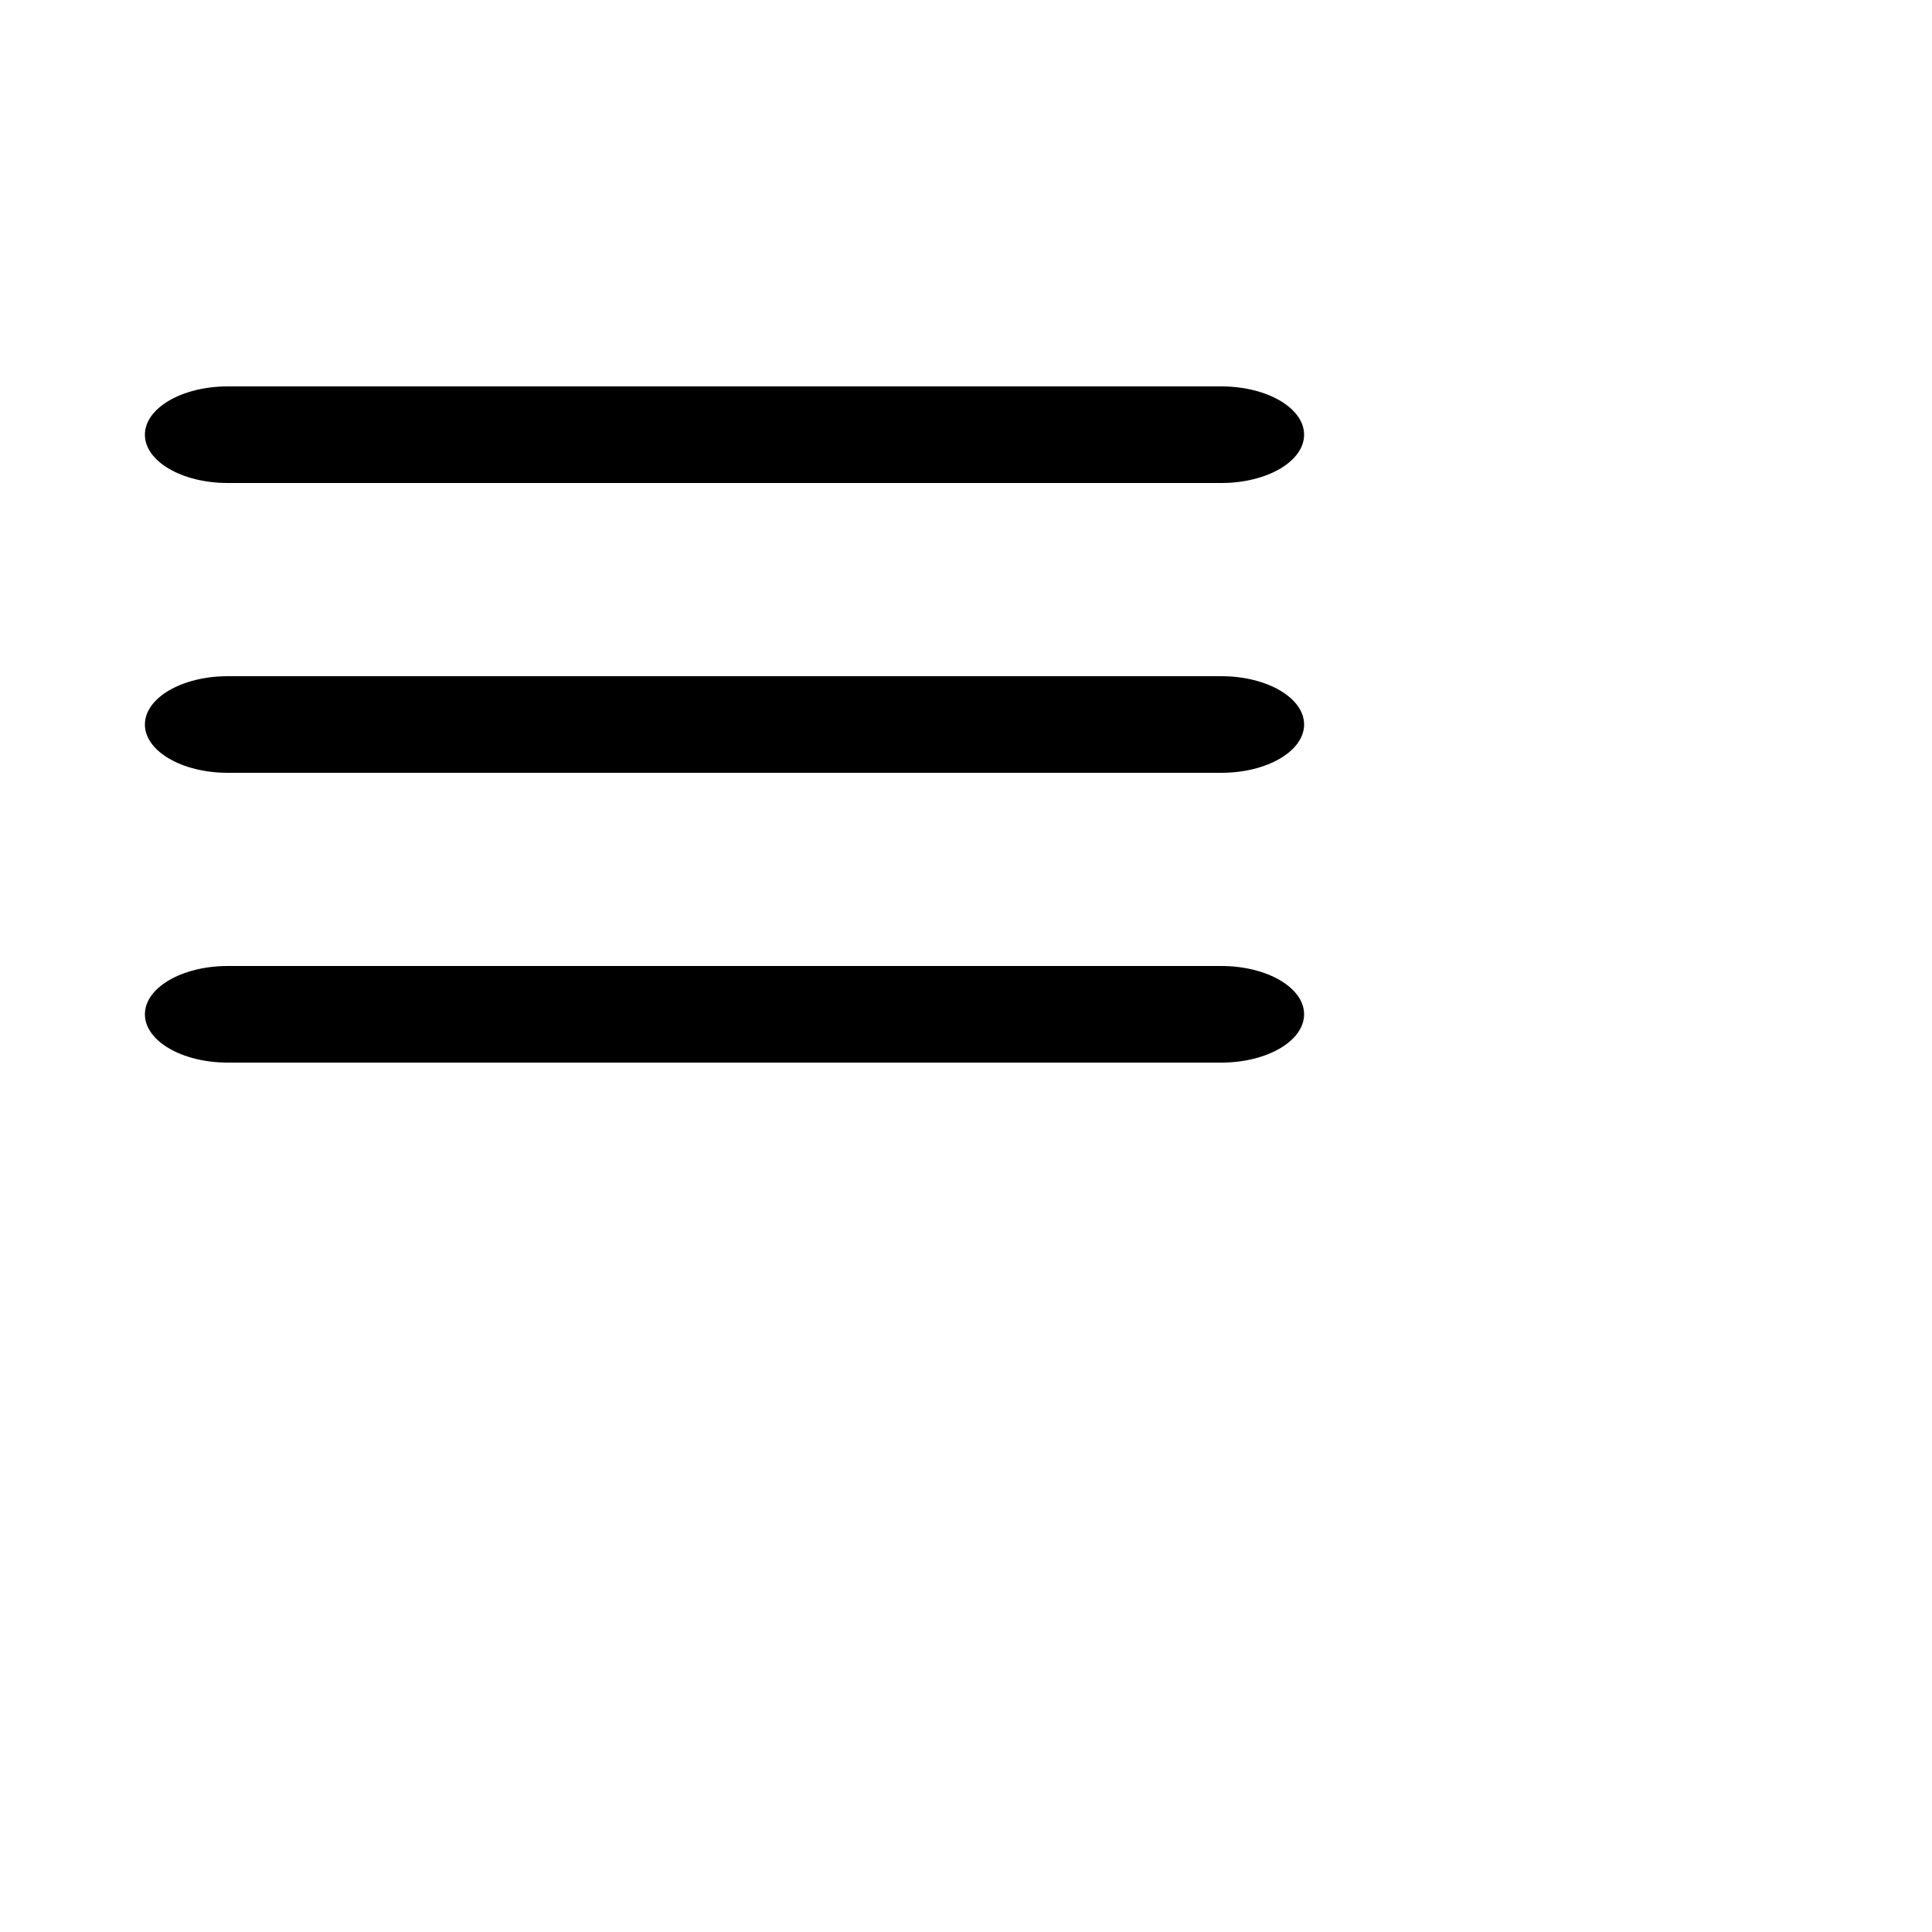
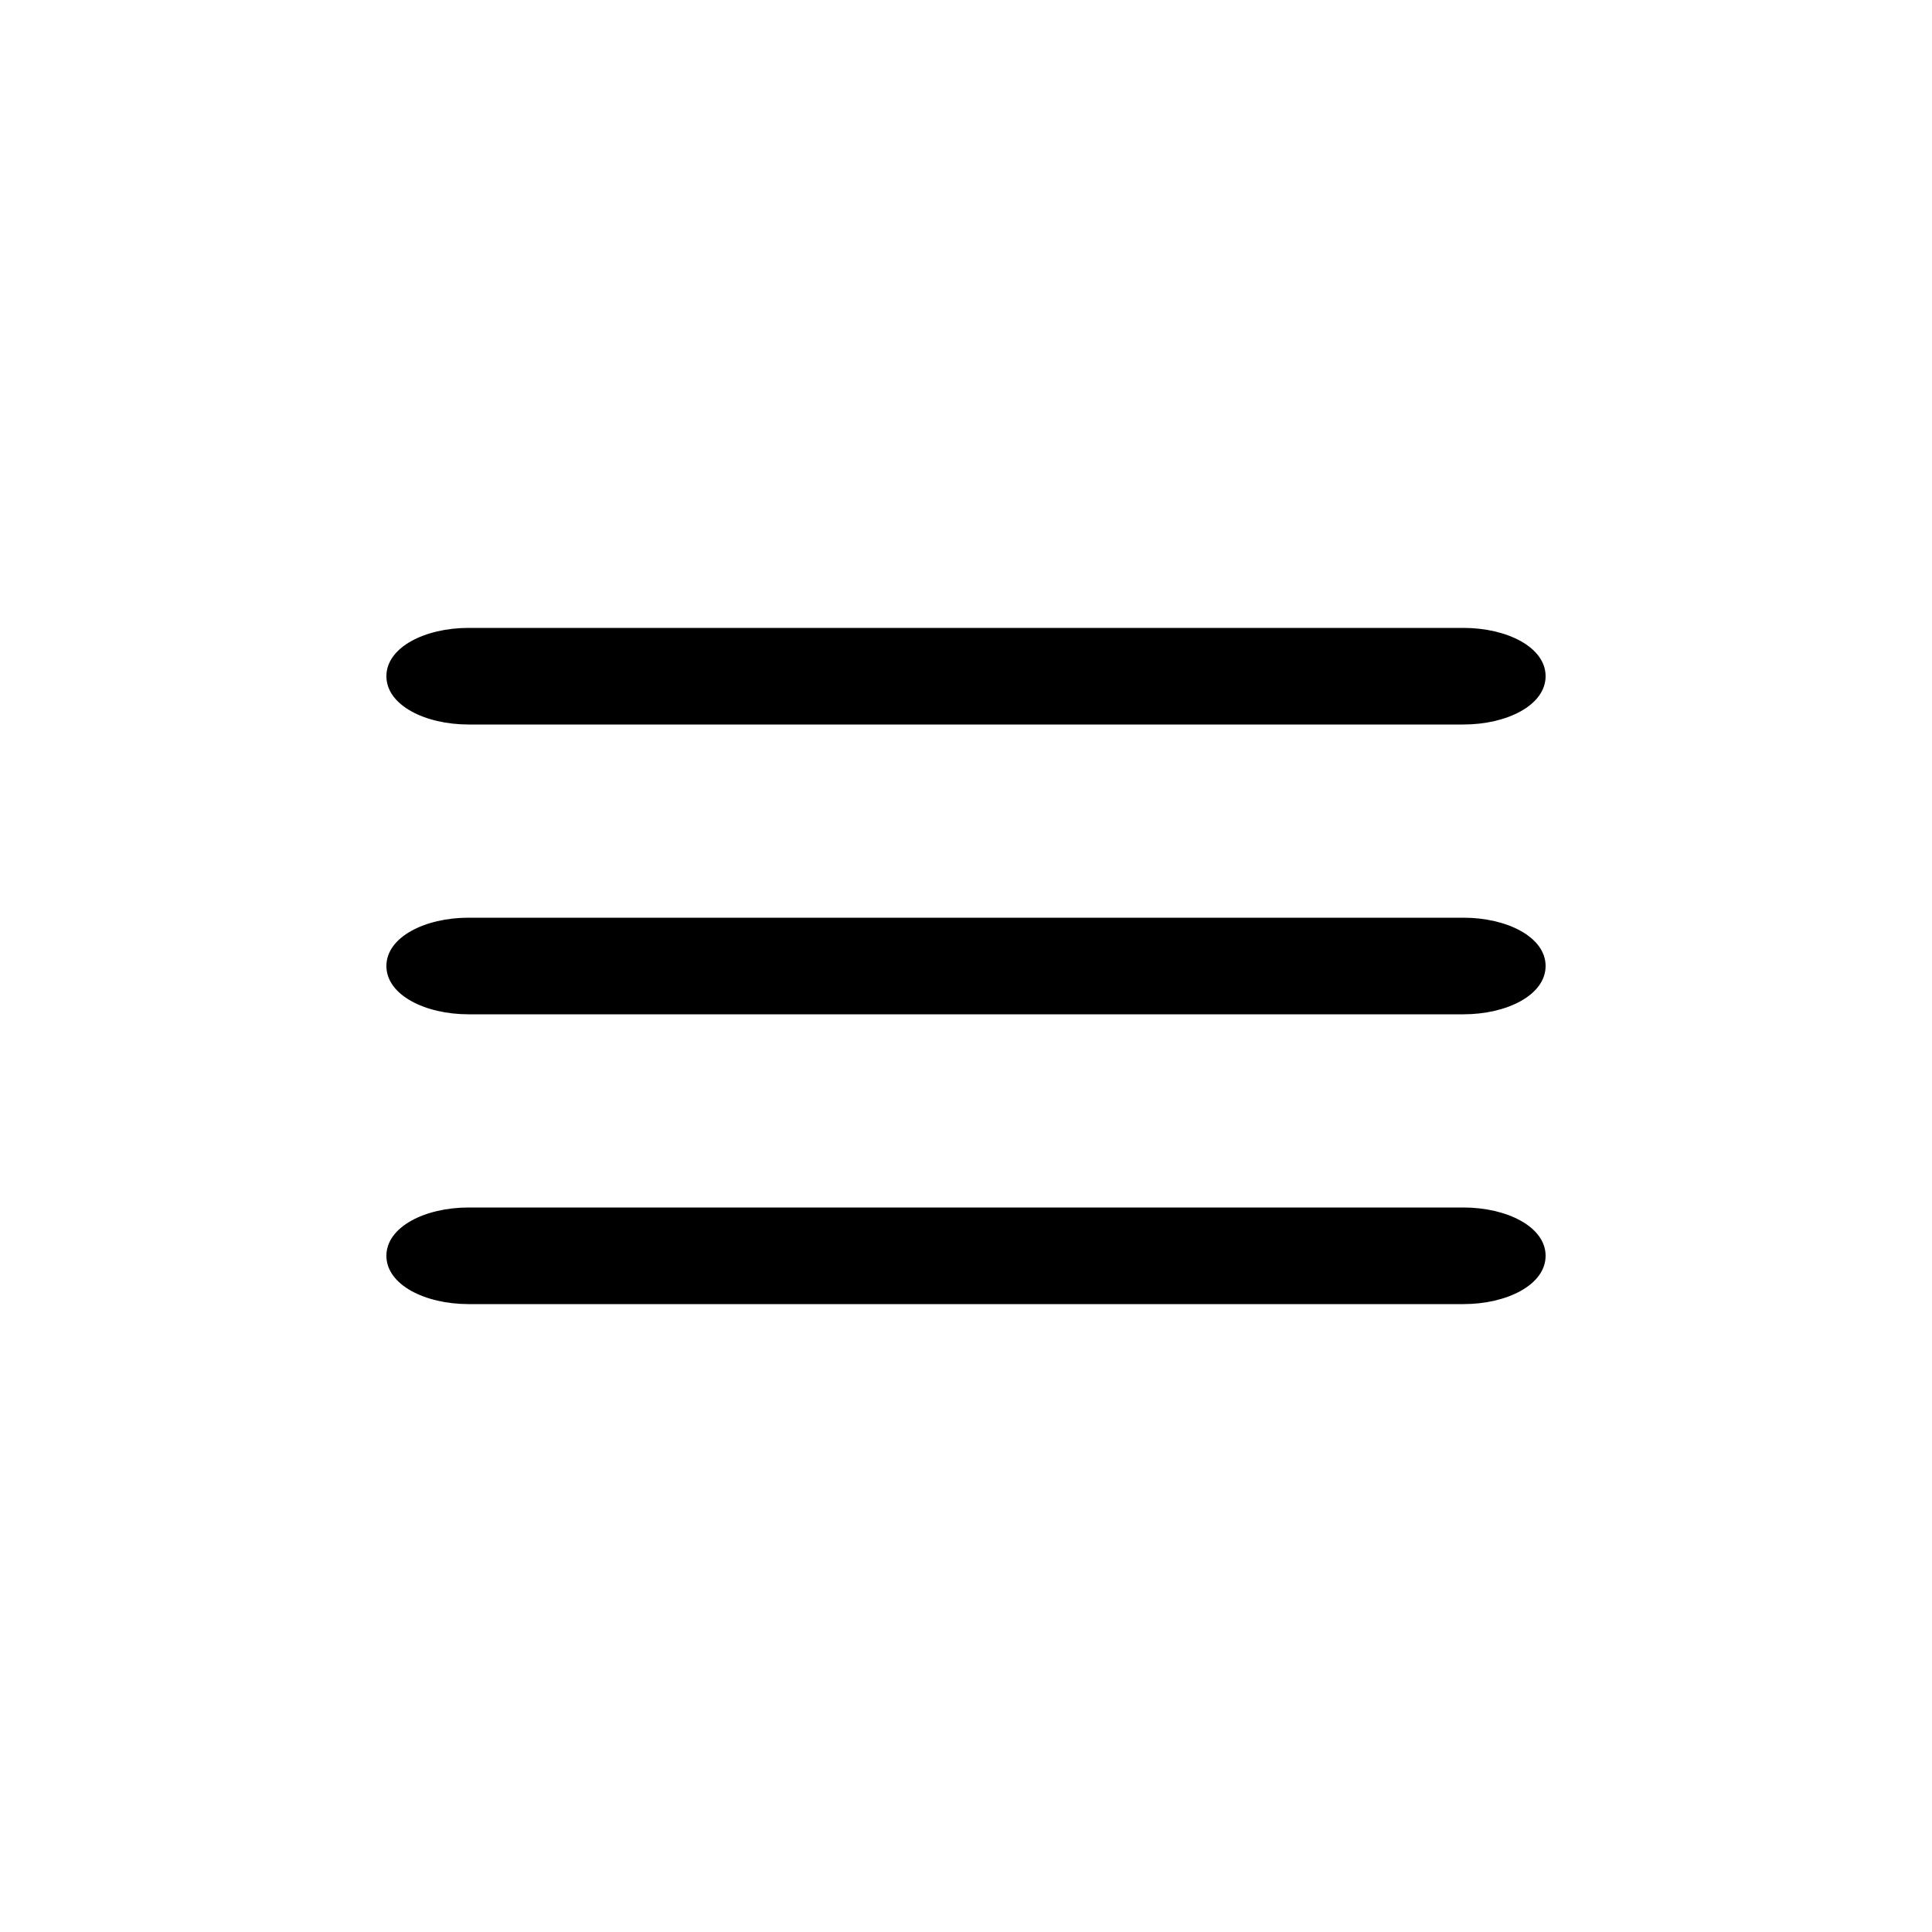
- <svg xmlns="http://www.w3.org/2000/svg" viewBox="0 0 40 40">
-   <path d="M25.286 20C26.233 20 27 20.448 27 21C27 21.552 26.233 22 25.286 22H4.714C3.768 22 3 21.552 3 21C3 20.448 3.768 20 4.714 20H25.286Z" />
-   <path d="M25.286 14C26.233 14 27 14.448 27 15C27 15.552 26.233 16 25.286 16H4.714C3.768 16 3 15.552 3 15C3 14.448 3.768 14 4.714 14H25.286Z" />
-   <path d="M25.286 10H4.714C3.768 10 3 9.552 3 9C3 8.448 3.768 8 4.714 8H25.286C26.233 8 27 8.448 27 9C27 9.552 26.233 10 25.286 10Z" />
+ <svg xmlns="http://www.w3.org/2000/svg" viewBox="0 0 40 40" style="enable-background:new 0 0 40 40;">
+   <path d="M30.3,25c0.9,0,1.7,0.4,1.7,1s-0.8,1-1.7,1H9.7C8.8,27,8,26.6,8,26s0.8-1,1.7-1H30.3z" />
+   <path d="M30.3,19c0.9,0,1.7,0.4,1.7,1s-0.8,1-1.7,1H9.7C8.8,21,8,20.6,8,20s0.8-1,1.7-1H30.3z" />
+   <path d="M30.3,15H9.7C8.8,15,8,14.6,8,14s0.8-1,1.7-1h20.6c0.9,0,1.7,0.4,1.7,1S31.2,15,30.3,15z" />
</svg>
